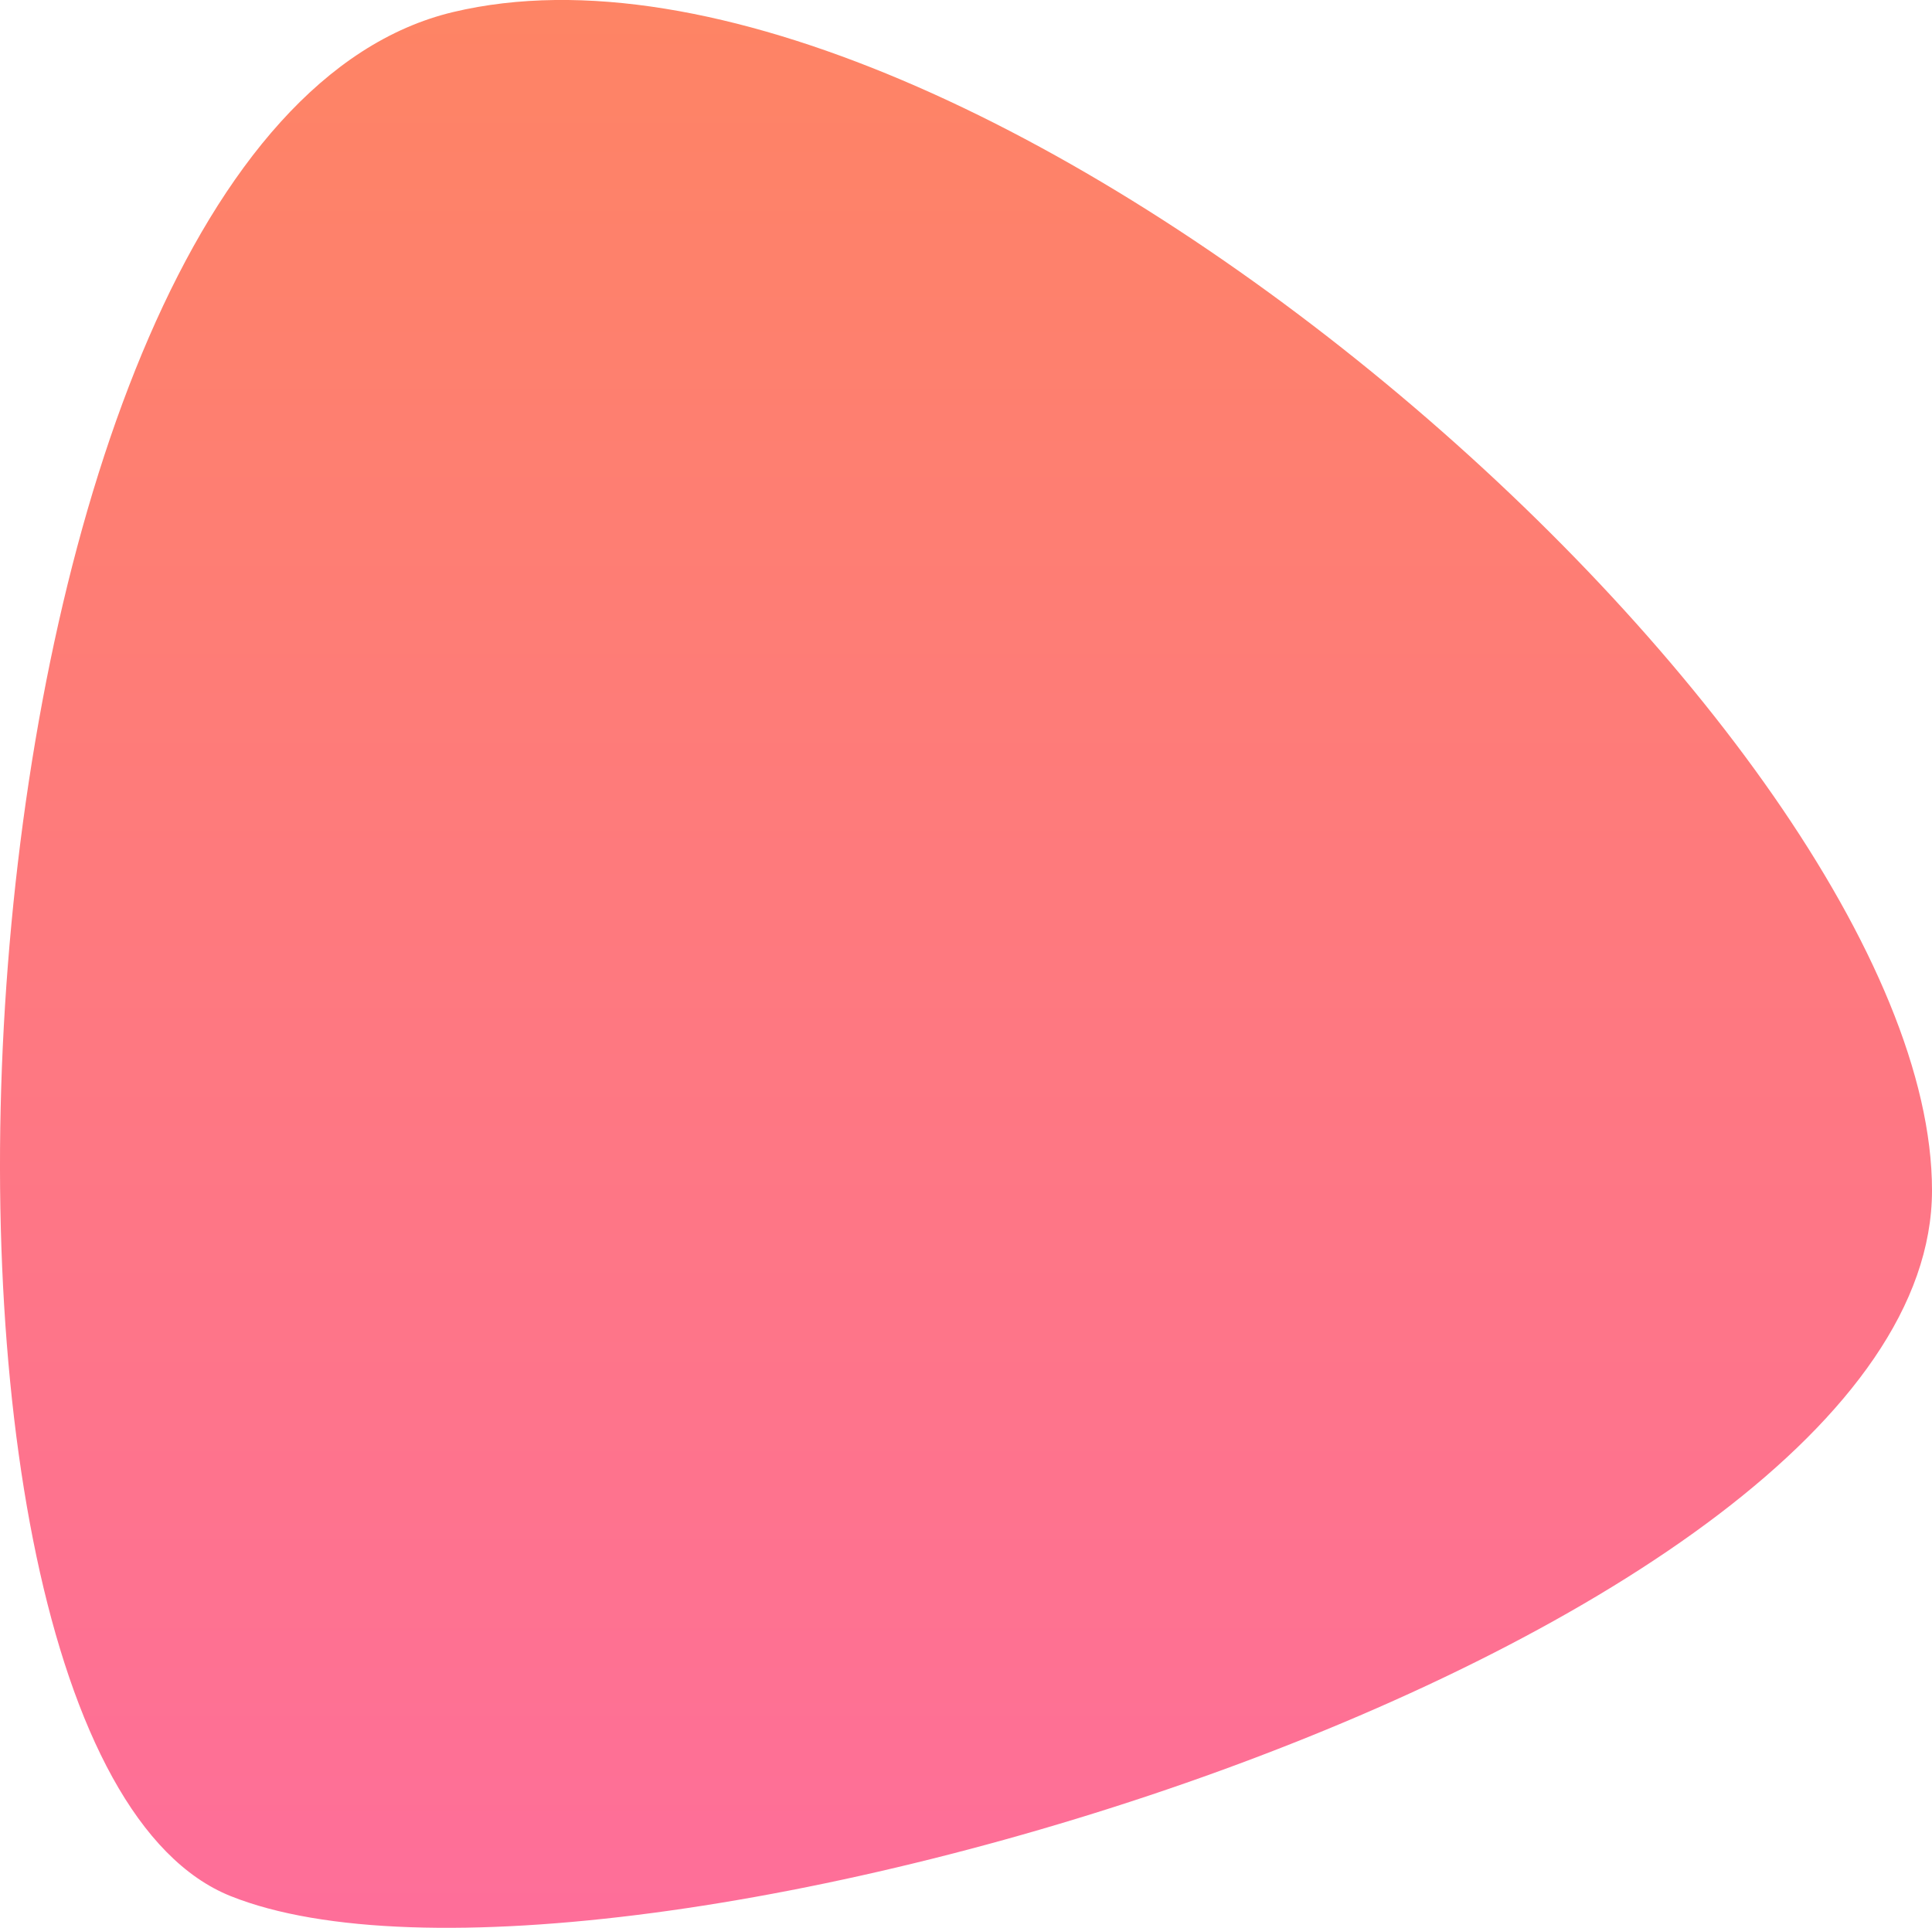
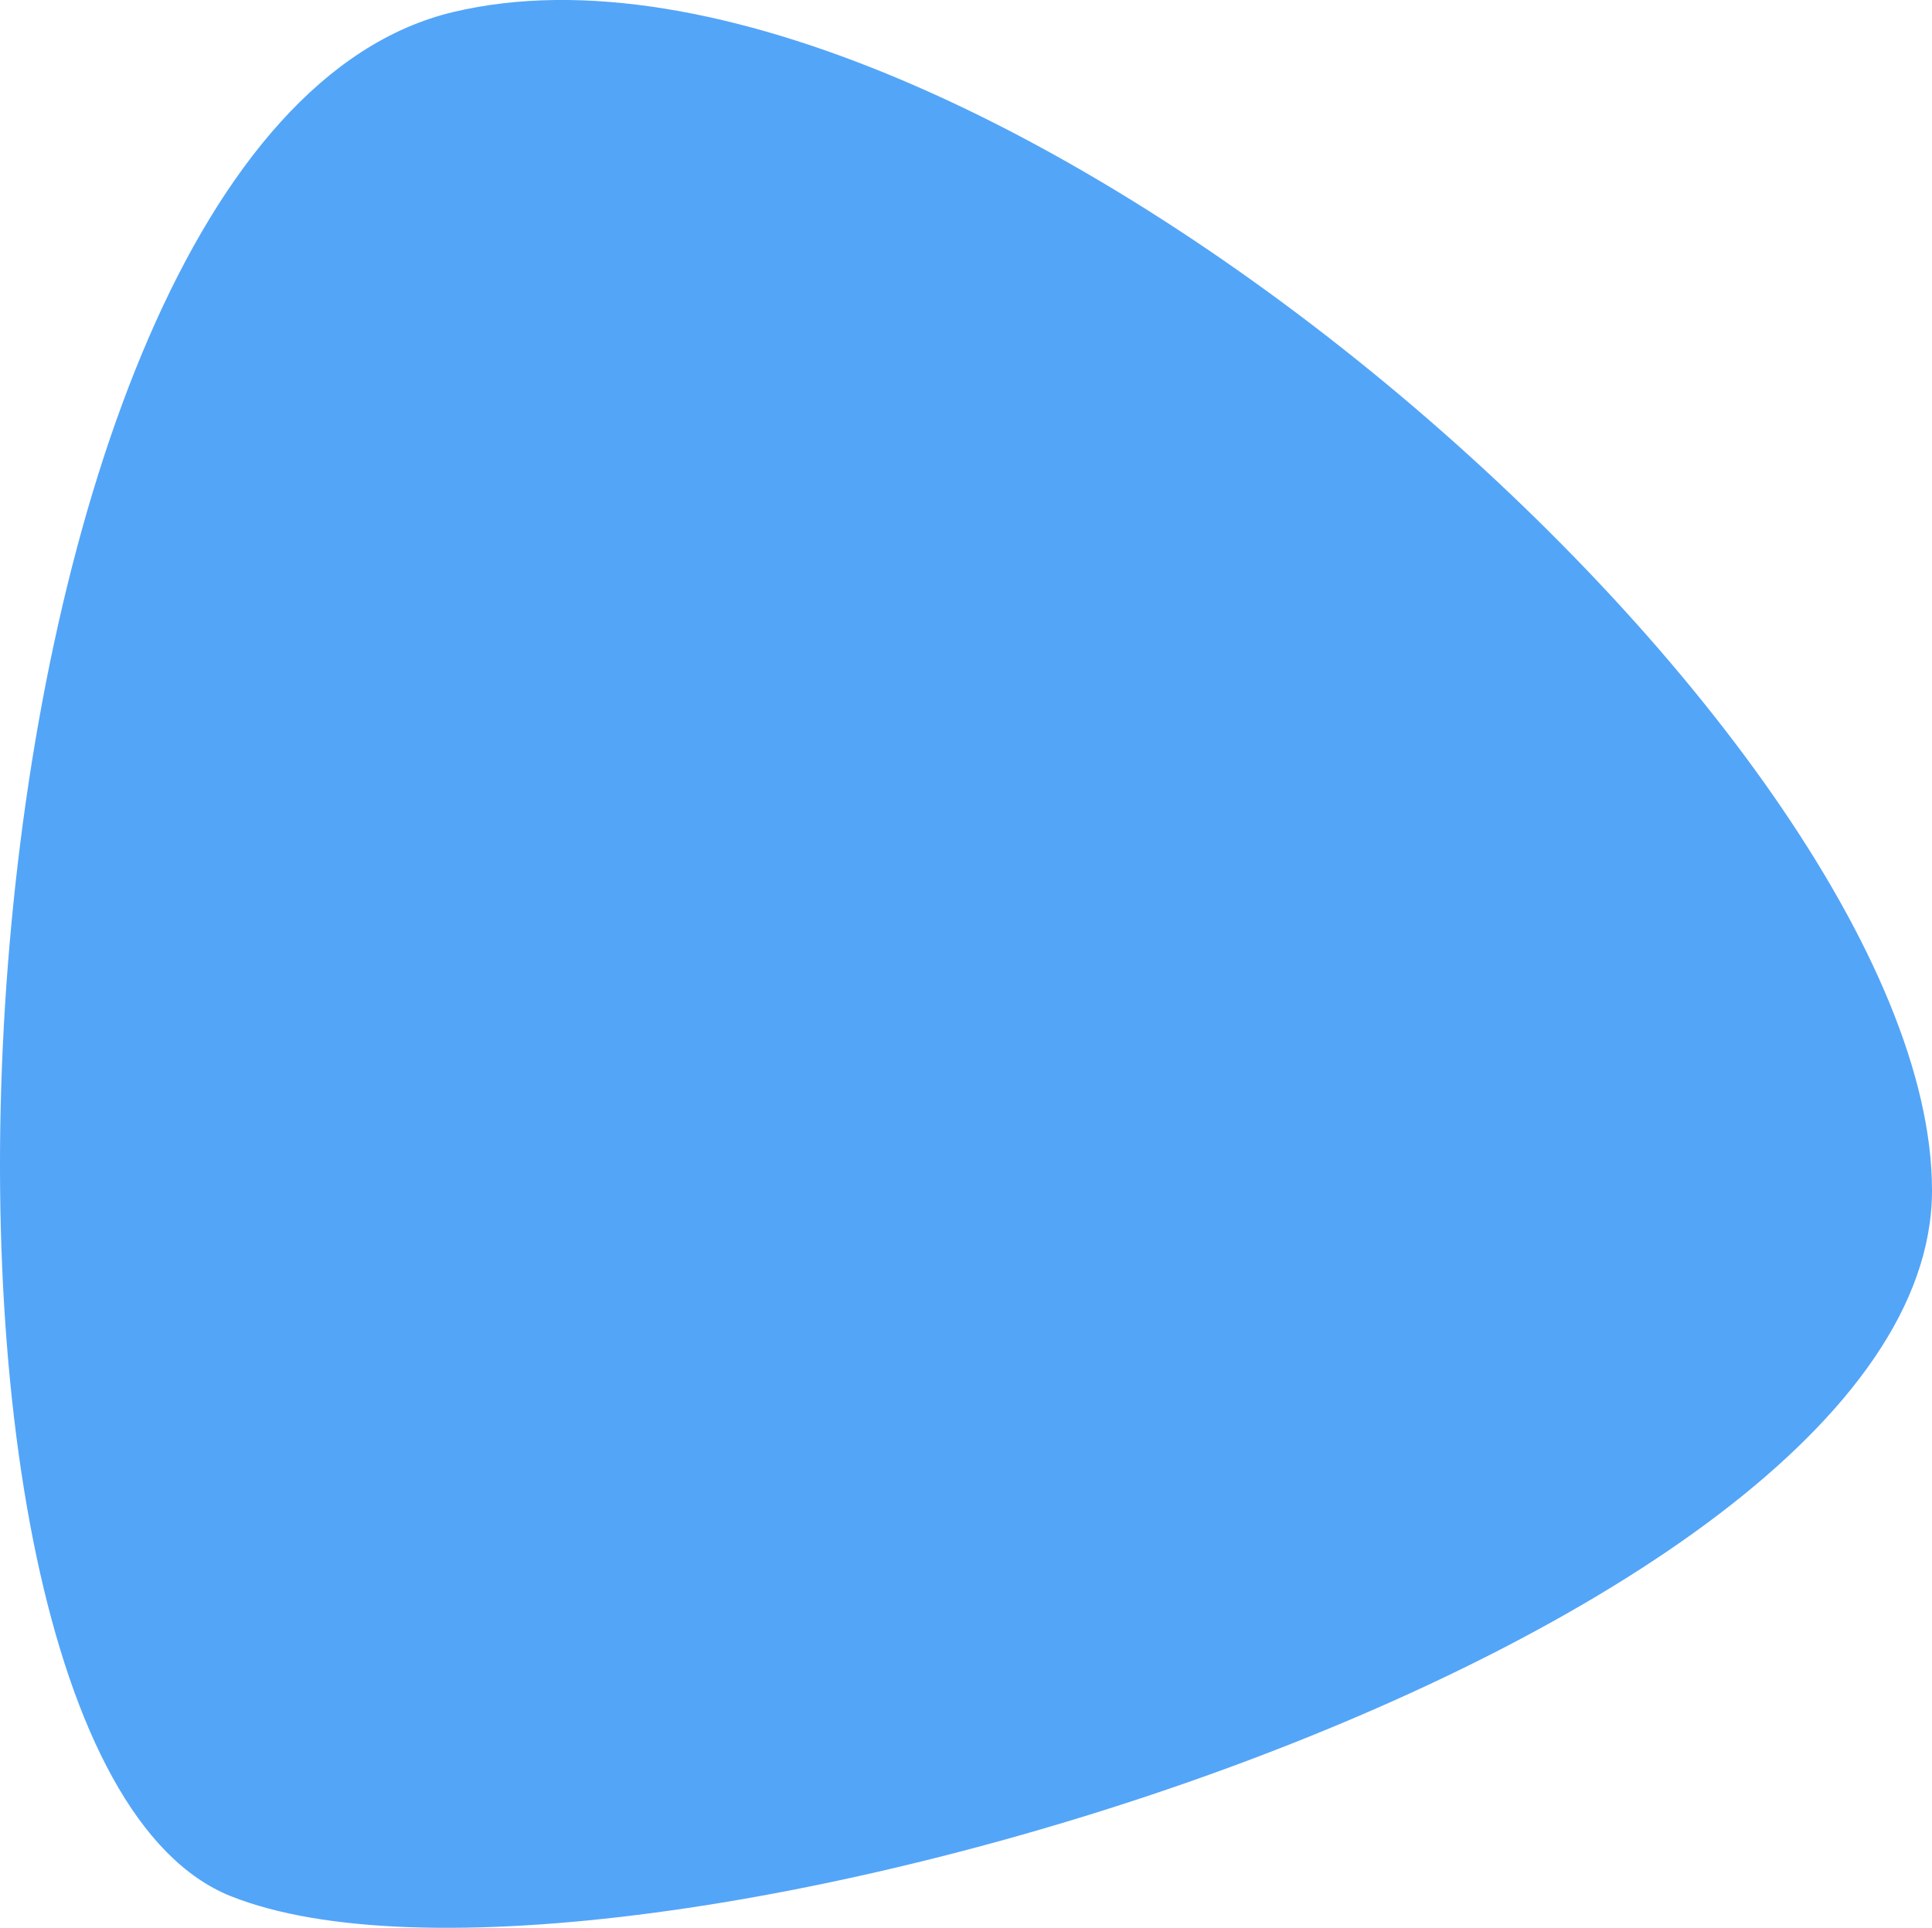
<svg xmlns="http://www.w3.org/2000/svg" width="77.034" height="76.874" viewBox="0 0 77.034 76.874">
  <defs>
    <linearGradient id="linear-gradient" x1="0.5" x2="0.5" y2="1" gradientUnits="objectBoundingBox">
-       <stop offset="0" stop-color="#fe8464" />
-       <stop offset="1" stop-color="#fe6e9a" />
+       <stop offset="0" stop-color="#53a5f8" />
+       <stop offset="1" stop-color="#53a5f8" />
    </linearGradient>
  </defs>
  <path id="Path_7" data-name="Path 7" d="M44.629,1896.9c20.551-4.888,58.959,28.731,58.959,46.987s-53.043,34.067-67.837,28.142S24.078,1901.789,44.629,1896.9Z" transform="translate(-26.554 -1896.421)" fill="url(#linear-gradient)" />
</svg>
